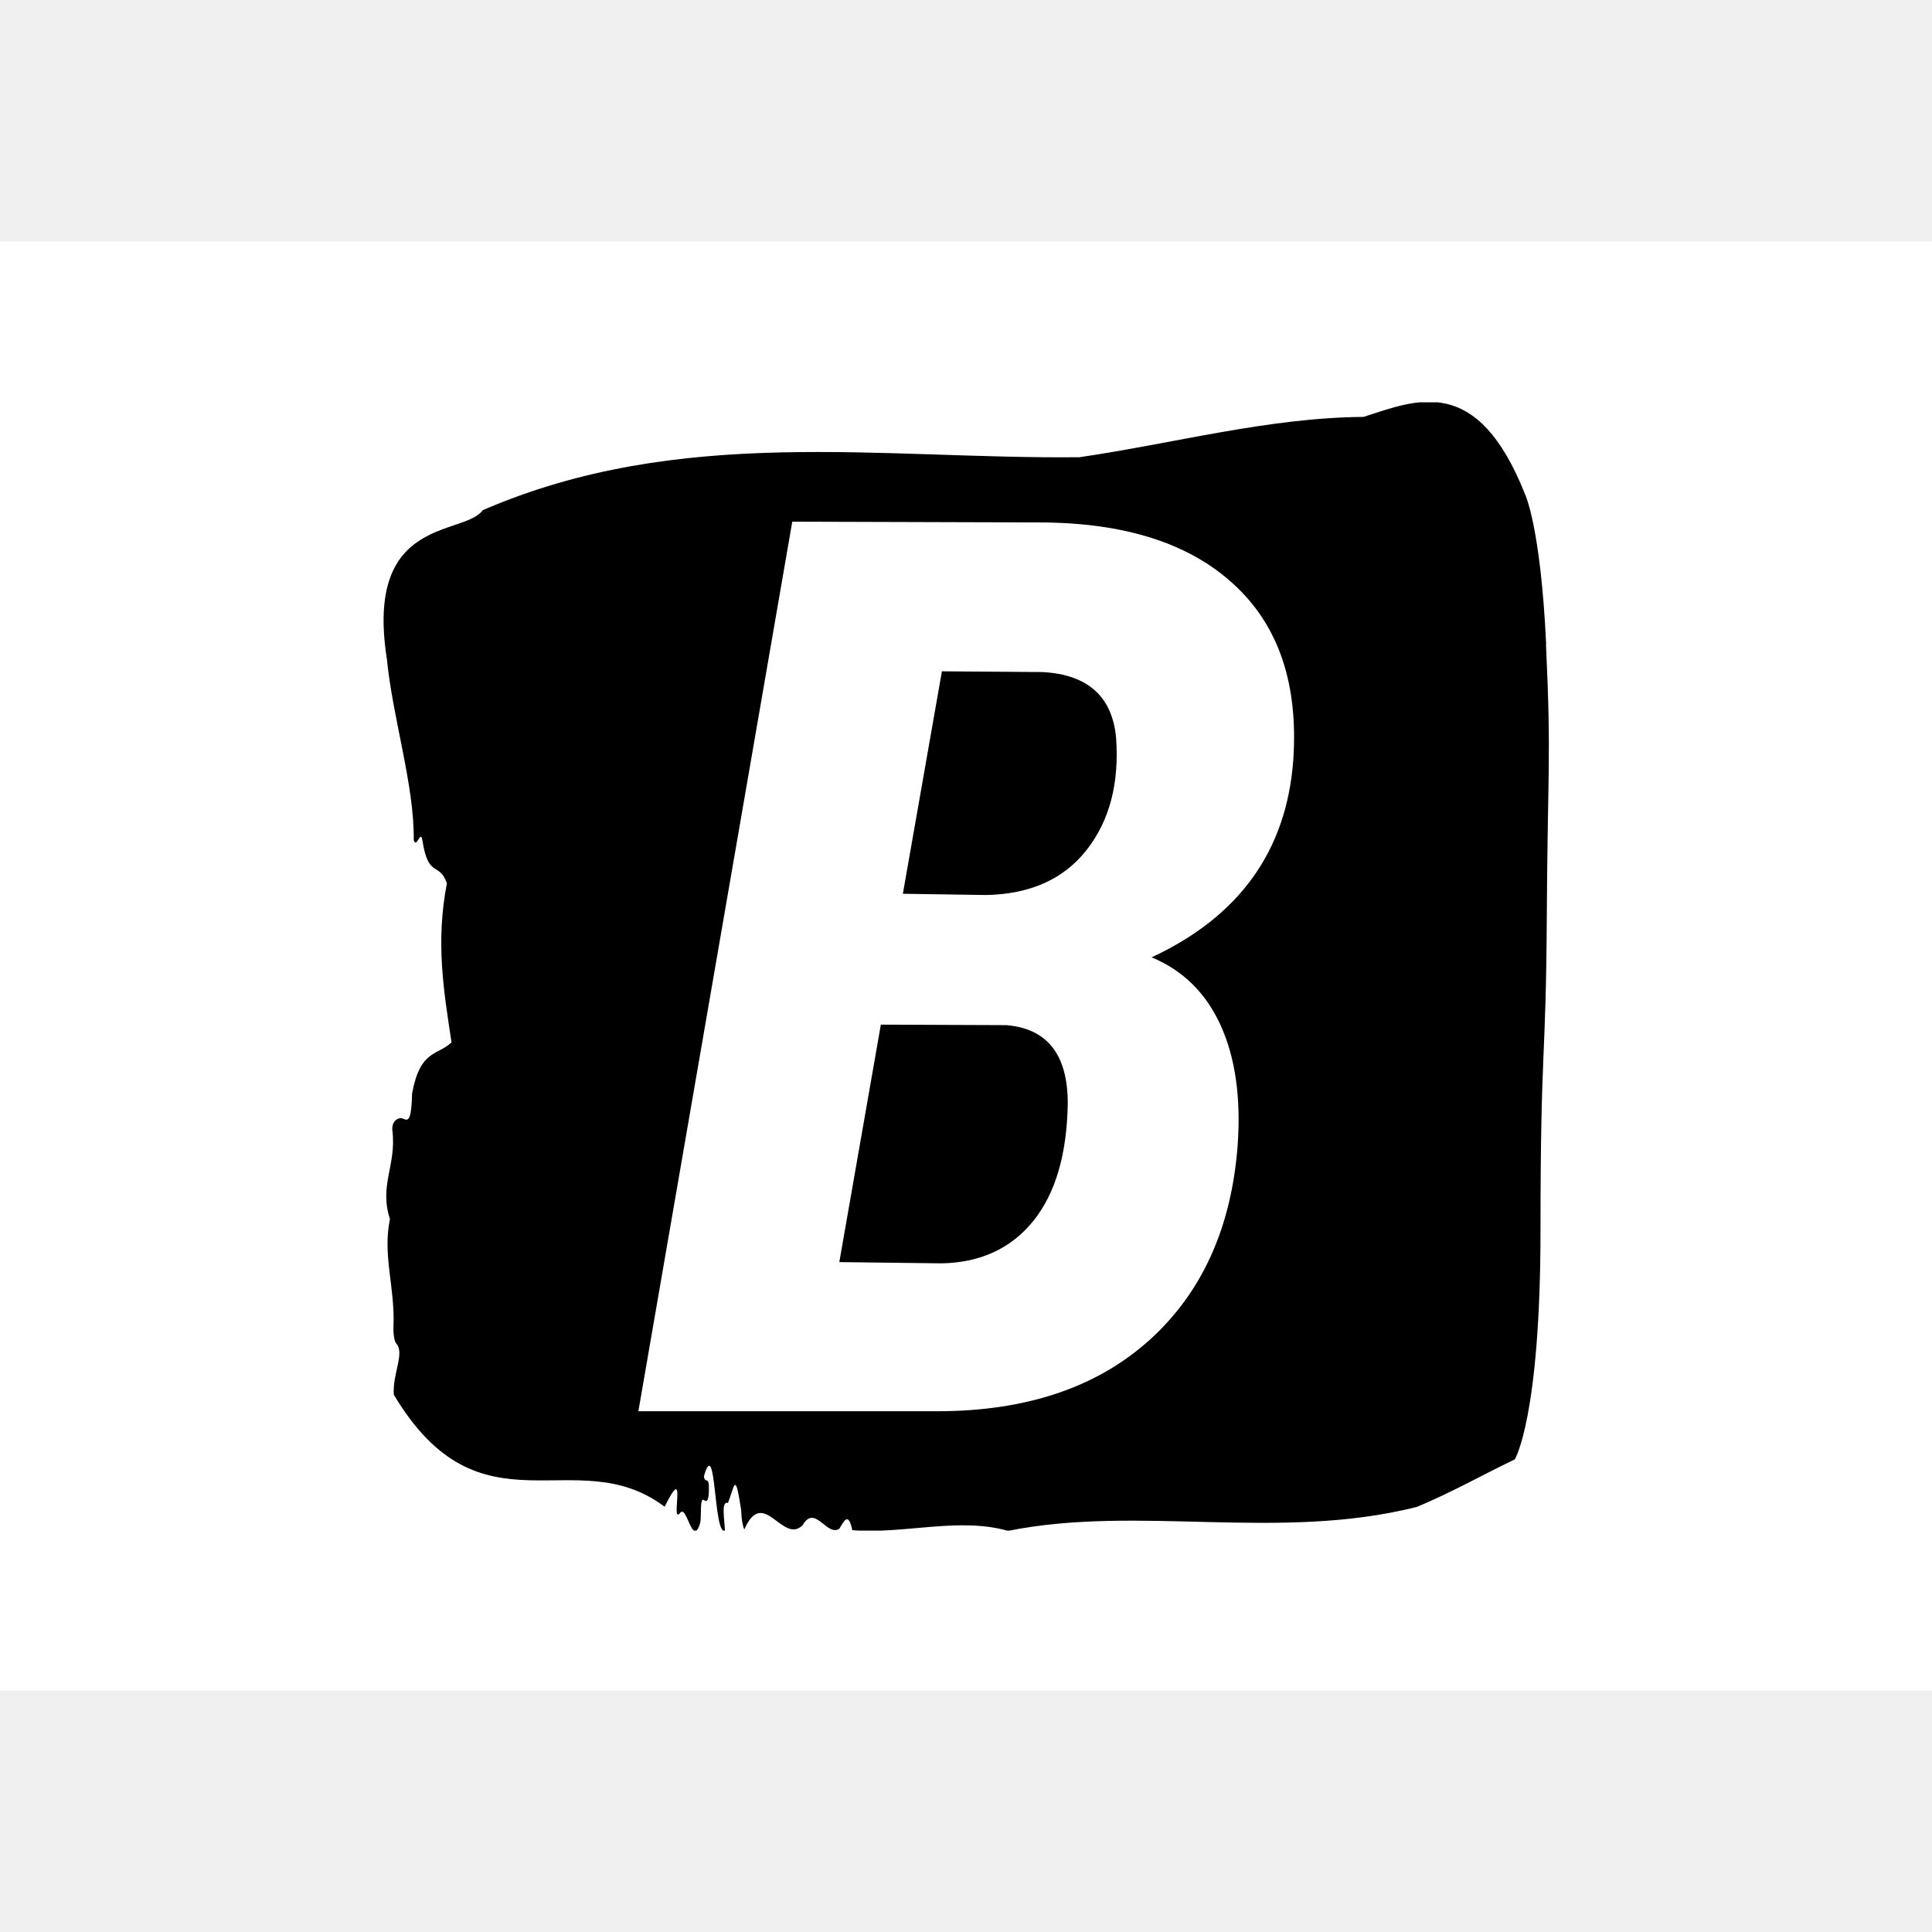
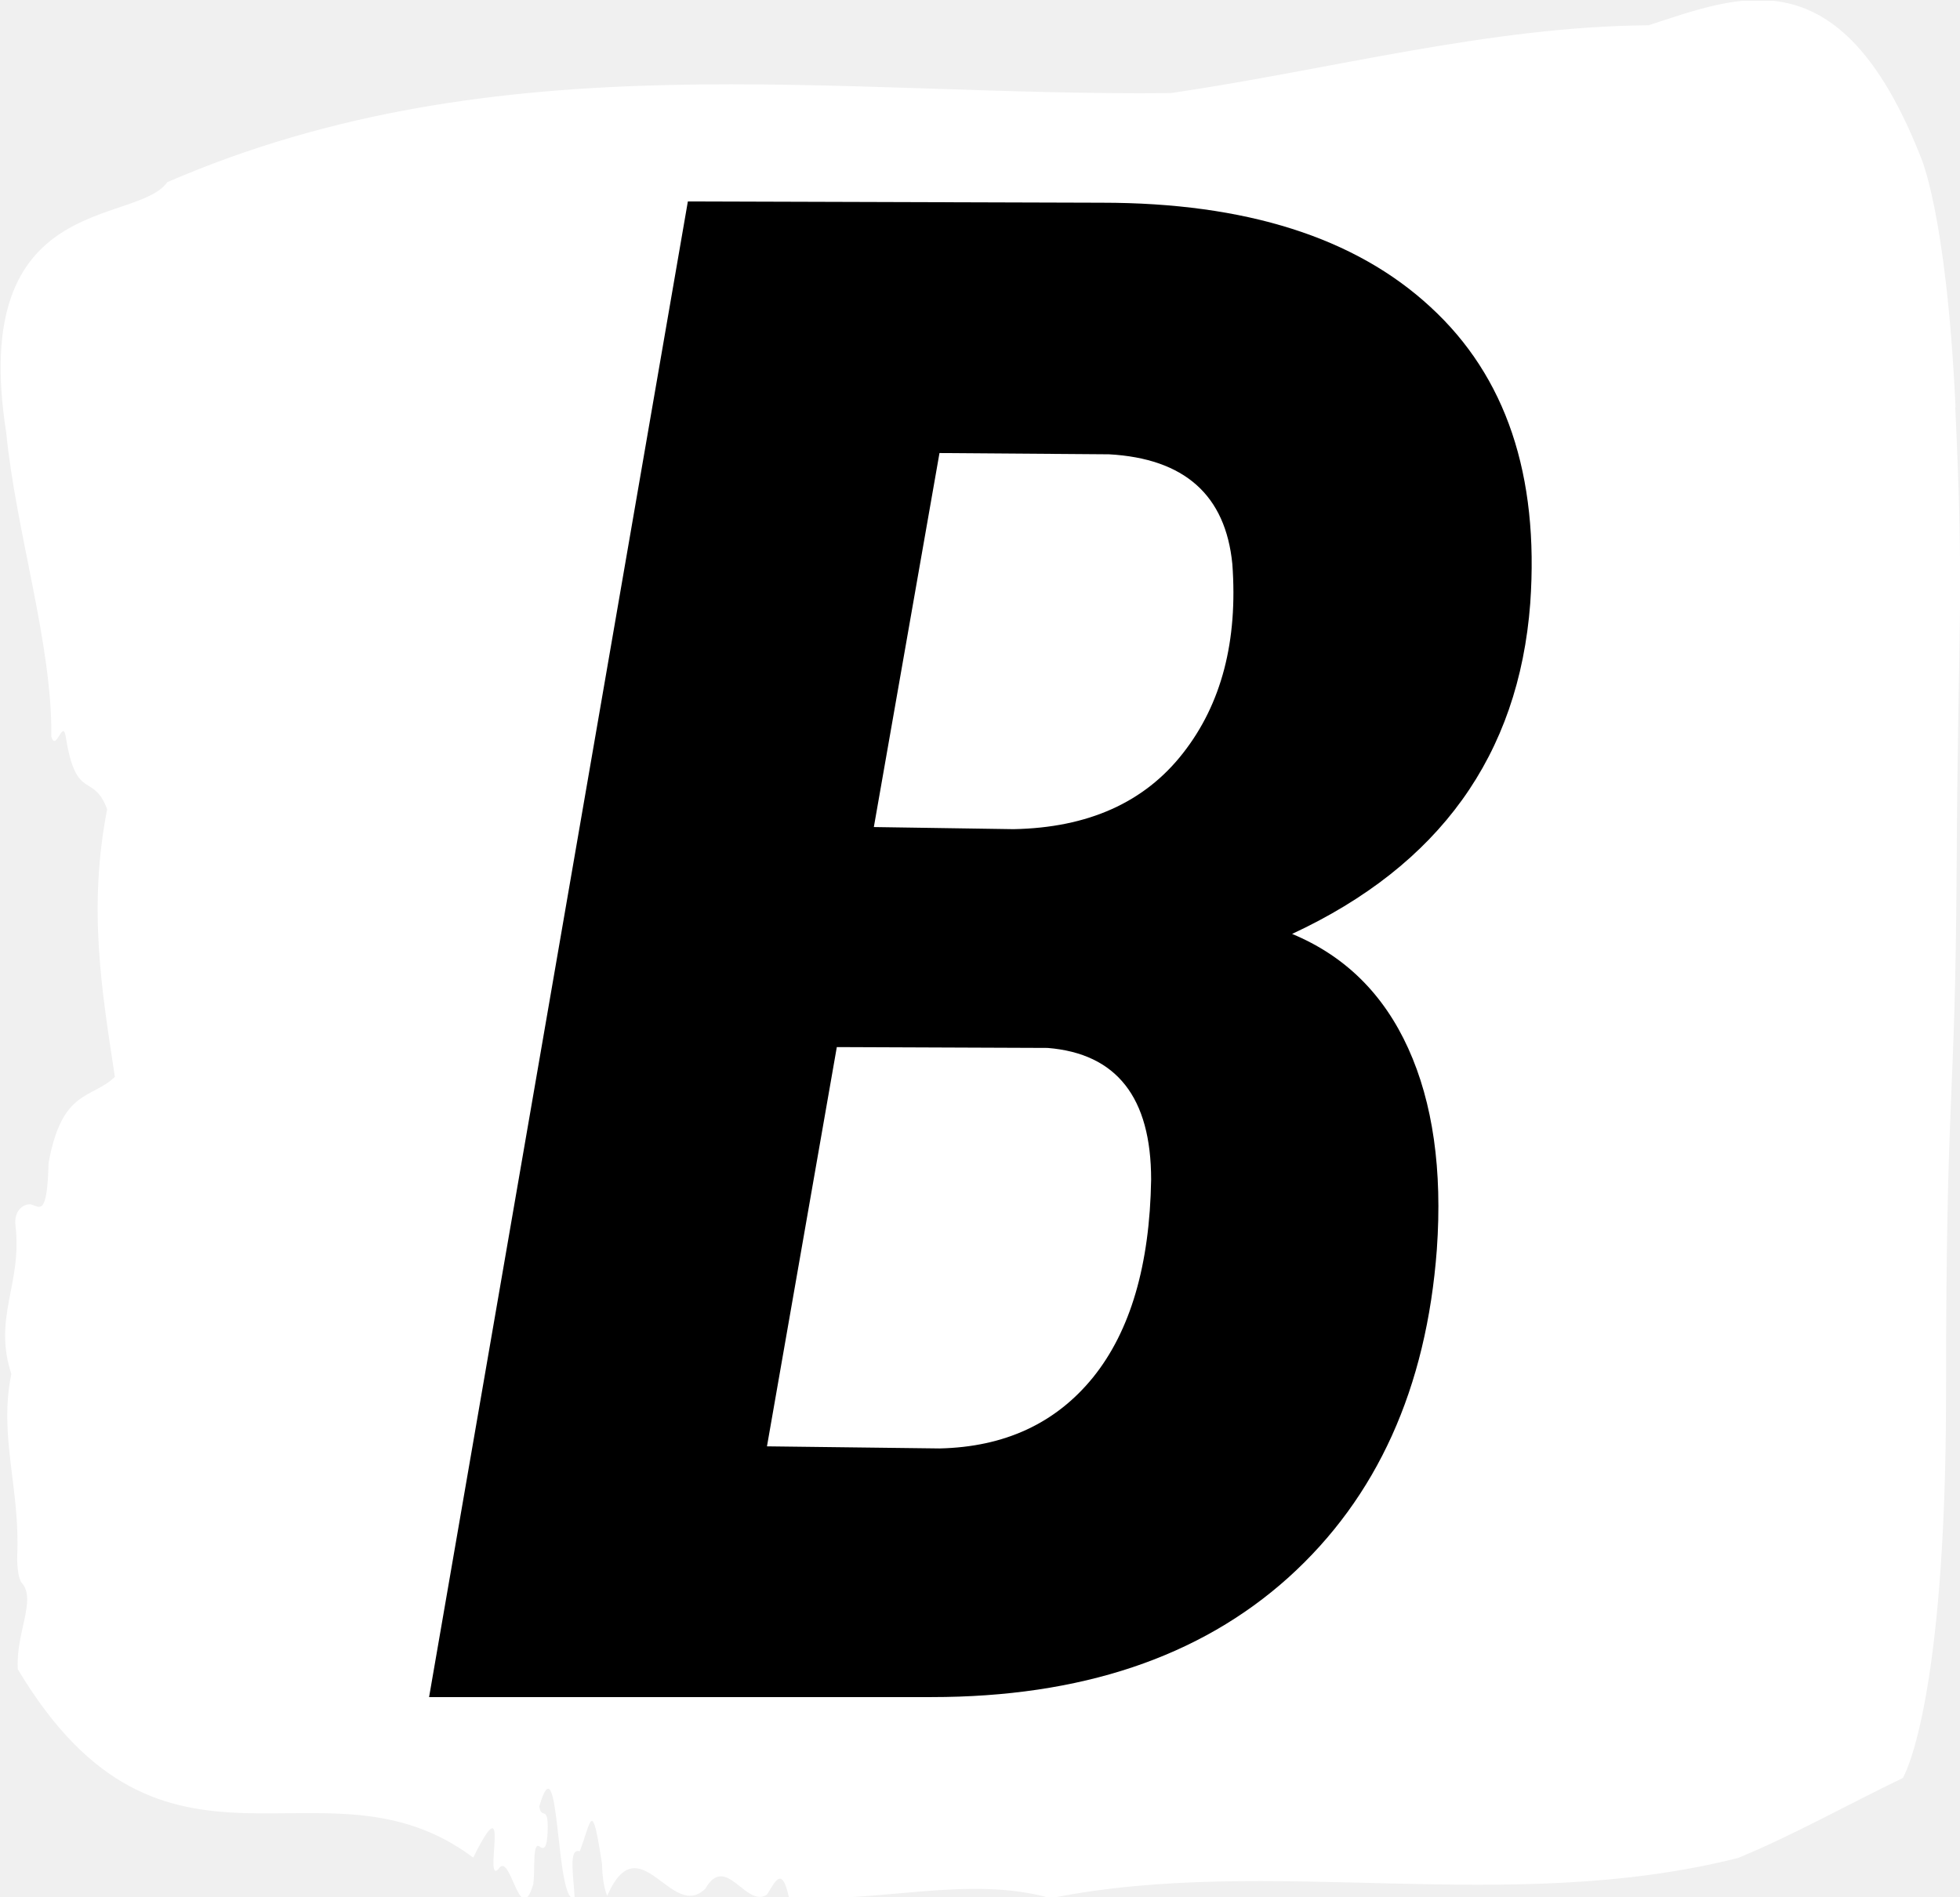
- <svg xmlns="http://www.w3.org/2000/svg" version="1.1" width="200" height="200" viewBox="0 0 1000 750">
-   <rect width="1000" height="750" fill="#ffffff" />
-   <g transform="matrix(0.6033058,0,0,0.6033058,198.4646,83.23687)">
-     <svg viewBox="0 0 255 247" data-background-color="#dedede" preserveAspectRatio="xMidYMid meet" height="968" width="1000">
-       <g id="tight-bounds" transform="matrix(1,0,0,1,-0.04952953,  -0.09997366)">
-         <svg viewBox="0 0 255.099   247.2" height="247.2" width="255.099">
-           <g>
-             <svg viewBox="0 0 255.099 247.2" height="247.2" width="255.099">
-               <g>
-                 <svg viewBox="0 0 255.099 247.2" height="247.2" width="255.099">
+ <svg xmlns="http://www.w3.org/2000/svg" version="1.1" width="1000" height="968" viewBox="0 0 1000 968" id="svg36">
+   <defs id="defs40" />
+   <g transform="matrix(1,0,0,1,0.1948023,0.3926265)" id="g34">
+     <svg viewBox="0 0 255 247" data-background-color="#ffffff" preserveAspectRatio="xMidYMid meet" height="968" width="1000" version="1.1" id="svg32">
+       <g id="tight-bounds" transform="matrix(1,0,0,1,-0.04952953,-0.09997366)">
+         <svg viewBox="0 0 255.099 247.2" height="247.2" width="255.099" version="1.1" id="svg27">
+           <g id="g23">
+             <svg viewBox="0 0 255.099 247.2" height="247.2" width="255.099" version="1.1" id="svg21">
+               <g id="g17">
+                 <svg viewBox="0 0 255.099 247.2" height="247.2" width="255.099" version="1.1" id="svg15">
                  <g id="textblocktransform">
-                     <svg viewBox="0 0 255.099 247.2" height="247.2" width="255.099" id="textblock">
-                       <g>
-                         <svg viewBox="0 0 255.099 247.2" height="247.2" width="255.099">
-                           <path d="M254.502 53.02C253.303   27.36 249.885 20.227 249.885 20.227 239.391-6.202 226.295-0.506   214.53 3.292 193.759 3.446 173.071 9.091 152.348 12.119 108.85   12.581 64.98 4.986 21.698 23.717 17.633 29.464-4.218 24.846 0.723   56.304 2.018 69.39 6.744 83.913 6.6 95.922 7.247 98.026 8.147 93.202   8.53 96.23 9.874 104.39 12.068 100.541 13.867 105.365 11.361   118.246 13.16 128.971 14.875 140.21 11.852 143.135 7.979 141.749   6.24 151.449 6.06 158.479 5.089 157.145 4.021 156.837 3.242 156.632   1.671 157.402 1.934 159.608 2.834 167.152-1.028 171.514 1.395   178.904-0.272 186.91 2.546 193.838 2.162 202.511 2.114 204.255   2.378 205.744 2.798 206.154 4.657 208.361 1.946 212.672 2.234   217.342 21.303 249.262 41.99 227.195 61.526 241.872 66.599   231.608 62.786 245.516 64.812 243.36 66.396 240.846 67.547   251.263 69.334 245.362 69.61 243.668 69.19 239.665 70.173   240.435 70.689 240.846 71.145 240.743 71.217 238.382 71.325   234.841 70.377 237.048 70.125 235.201 72.848 225.861 72.176 248.081 74.73 247.158 74.611 244.438 73.867 240.538 75.39 241.051 76.901 237.151 76.949 233.918 78.292 242.693 78.34 244.592 78.58 245.926 78.964 246.85 83.161 237.305 87.335 250.237 91.736 245.926 94.435 241.205 97.025 248.492 99.759 246.696 100.719 245.259 101.69   242.693 102.614 247.004 113.923 247.928 125.976 244.079 136.697 247.158 165.348 241.41 195.965 249.518 226.175 241.923 233.299 238.998 240.698 234.841 247.642 231.506 247.642 231.506 253.267 222.371 253.267 181.316S254.466 145.393 254.646 112.703C254.826 80.013 255.665 78.679 254.466 53.02Z" opacity="1" fill="#000000" data-fill-palette-color="tertiary" />
-                           <g transform="matrix(1,0,0,1,55.76832,26.23067)">
-                             <svg width="143.563" viewBox="0.22 -35.55 26.204 35.55" height="194.739" data-palette-color="#dedede">
-                               <path d="M12.16 0L0.22 0 6.37-35.55 16.21-35.52Q21.34-35.52 24.02-33.04 26.71-30.57 26.39-26L26.39-26Q25.98-20.58 20.73-18.14L20.73-18.14Q22.61-17.36 23.49-15.42 24.37-13.48 24.17-10.64L24.17-10.64Q23.8-5.69 20.64-2.84 17.48 0 12.16 0L12.16 0ZM14.92-15.43L9.91-15.45 8.25-5.96 12.35-5.91Q14.67-5.96   16-7.6 17.33-9.25 17.38-12.3L17.38-12.3Q17.38-15.23 14.92-15.43L14.92-15.43ZM12.35-29.57L10.79-20.68 14.11-20.63Q16.77-20.68 18.14-22.44 19.51-24.19 19.31-26.93L19.31-26.93Q19.07-29.39 16.38-29.54L16.38-29.54 12.35-29.57Z" opacity="1" transform="matrix(1,0,0,1,0,0)" fill="#ffffff" class="wordmark-text-0" data-fill-palette-color="quaternary" id="text-0" />
+                     <svg viewBox="0 0 255.099 247.2" height="247.2" width="255.099" id="textblock" version="1.1">
+                       <g id="g11">
+                         <svg viewBox="0 0 255.099 247.2" height="247.2" width="255.099" version="1.1" id="svg9">
+                           <path d="M254.502 53.02C253.303 27.36 249.885 20.227 249.885 20.227 239.391-6.202 226.295-0.506 214.53 3.292 193.759 3.446 173.071 9.091 152.348 12.119 108.85 12.581 64.98 4.986 21.698 23.717 17.633 29.464-4.218 24.846 0.723 56.304 2.018 69.39 6.744 83.913 6.6 95.922 7.247 98.026 8.147 93.202 8.53 96.23 9.874 104.39 12.068 100.541 13.867 105.365 11.361 118.246 13.16 128.971 14.875 140.21 11.852 143.135 7.979 141.749 6.24 151.449 6.06 158.479 5.089 157.145 4.021 156.837 3.242 156.632 1.671 157.402 1.934 159.608 2.834 167.152-1.028 171.514 1.395 178.904-0.272 186.91 2.546 193.838 2.162 202.511 2.114 204.255 2.378 205.744 2.798 206.154 4.657 208.361 1.946 212.672 2.234 217.342 21.303 249.262 41.99 227.195 61.526 241.872 66.599 231.608 62.786 245.516 64.812 243.36 66.396 240.846 67.547 251.263 69.334 245.362 69.61 243.668 69.19 239.665 70.173 240.435 70.689 240.846 71.145 240.743 71.217 238.382 71.325 234.841 70.377 237.048 70.125 235.201 72.848 225.861 72.176 248.081 74.73 247.158 74.611 244.438 73.867 240.538 75.39 241.051 76.901 237.151 76.949 233.918 78.292 242.693 78.34 244.592 78.58 245.926 78.964 246.85 83.161 237.305 87.335 250.237 91.736 245.926 94.435 241.205 97.025 248.492 99.759 246.696 100.719 245.259 101.69 242.693 102.614 247.004 113.923 247.928 125.976 244.079 136.697 247.158 165.348 241.41 195.965 249.518 226.175 241.923 233.299 238.998 240.698 234.841 247.642 231.506 247.642 231.506 253.267 222.371 253.267 181.316S254.466 145.393 254.646 112.703C254.826 80.013 255.665 78.679 254.466 53.02Z" opacity="1" fill="#ffffff" data-fill-palette-color="tertiary" id="path2" />
+                           <g transform="matrix(1,0,0,1,55.76832,26.23067)" id="g7">
+                             <svg width="143.563" viewBox="0.22 -35.55 26.204 35.55" height="194.739" data-palette-color="#ffffff" version="1.1" id="svg5">
+                               <path d="M12.16 0L0.22 0 6.37-35.55 16.21-35.52Q21.34-35.52 24.02-33.04 26.71-30.57 26.39-26L26.39-26Q25.98-20.58 20.73-18.14L20.73-18.14Q22.61-17.36 23.49-15.42 24.37-13.48 24.17-10.64L24.17-10.64Q23.8-5.69 20.64-2.84 17.48 0 12.16 0L12.16 0ZM14.92-15.43L9.91-15.45 8.25-5.96 12.35-5.91Q14.67-5.96 16-7.6 17.33-9.25 17.38-12.3L17.38-12.3Q17.38-15.23 14.92-15.43L14.92-15.43ZM12.35-29.57L10.79-20.68 14.11-20.63Q16.77-20.68 18.14-22.44 19.51-24.19 19.31-26.93L19.31-26.93Q19.07-29.39 16.38-29.54L16.38-29.54 12.35-29.57Z" opacity="1" transform="matrix(1,0,0,1,0,0)" fill="#000000" class="wordmark-text-0" data-fill-palette-color="quaternary" id="text-0" />
                            </svg>
                          </g>
                        </svg>
                      </g>
                    </svg>
                  </g>
                </svg>
              </g>
-               <g />
+               <g id="g19" />
            </svg>
          </g>
-           <defs />
+           <defs id="defs25" />
        </svg>
-         <rect width="255.099" height="247.2" fill="none" stroke="none" visibility="hidden" />
+         <rect width="255.099" height="247.2" fill="none" stroke="none" visibility="hidden" id="rect29" />
      </g>
    </svg>
  </g>
</svg>
